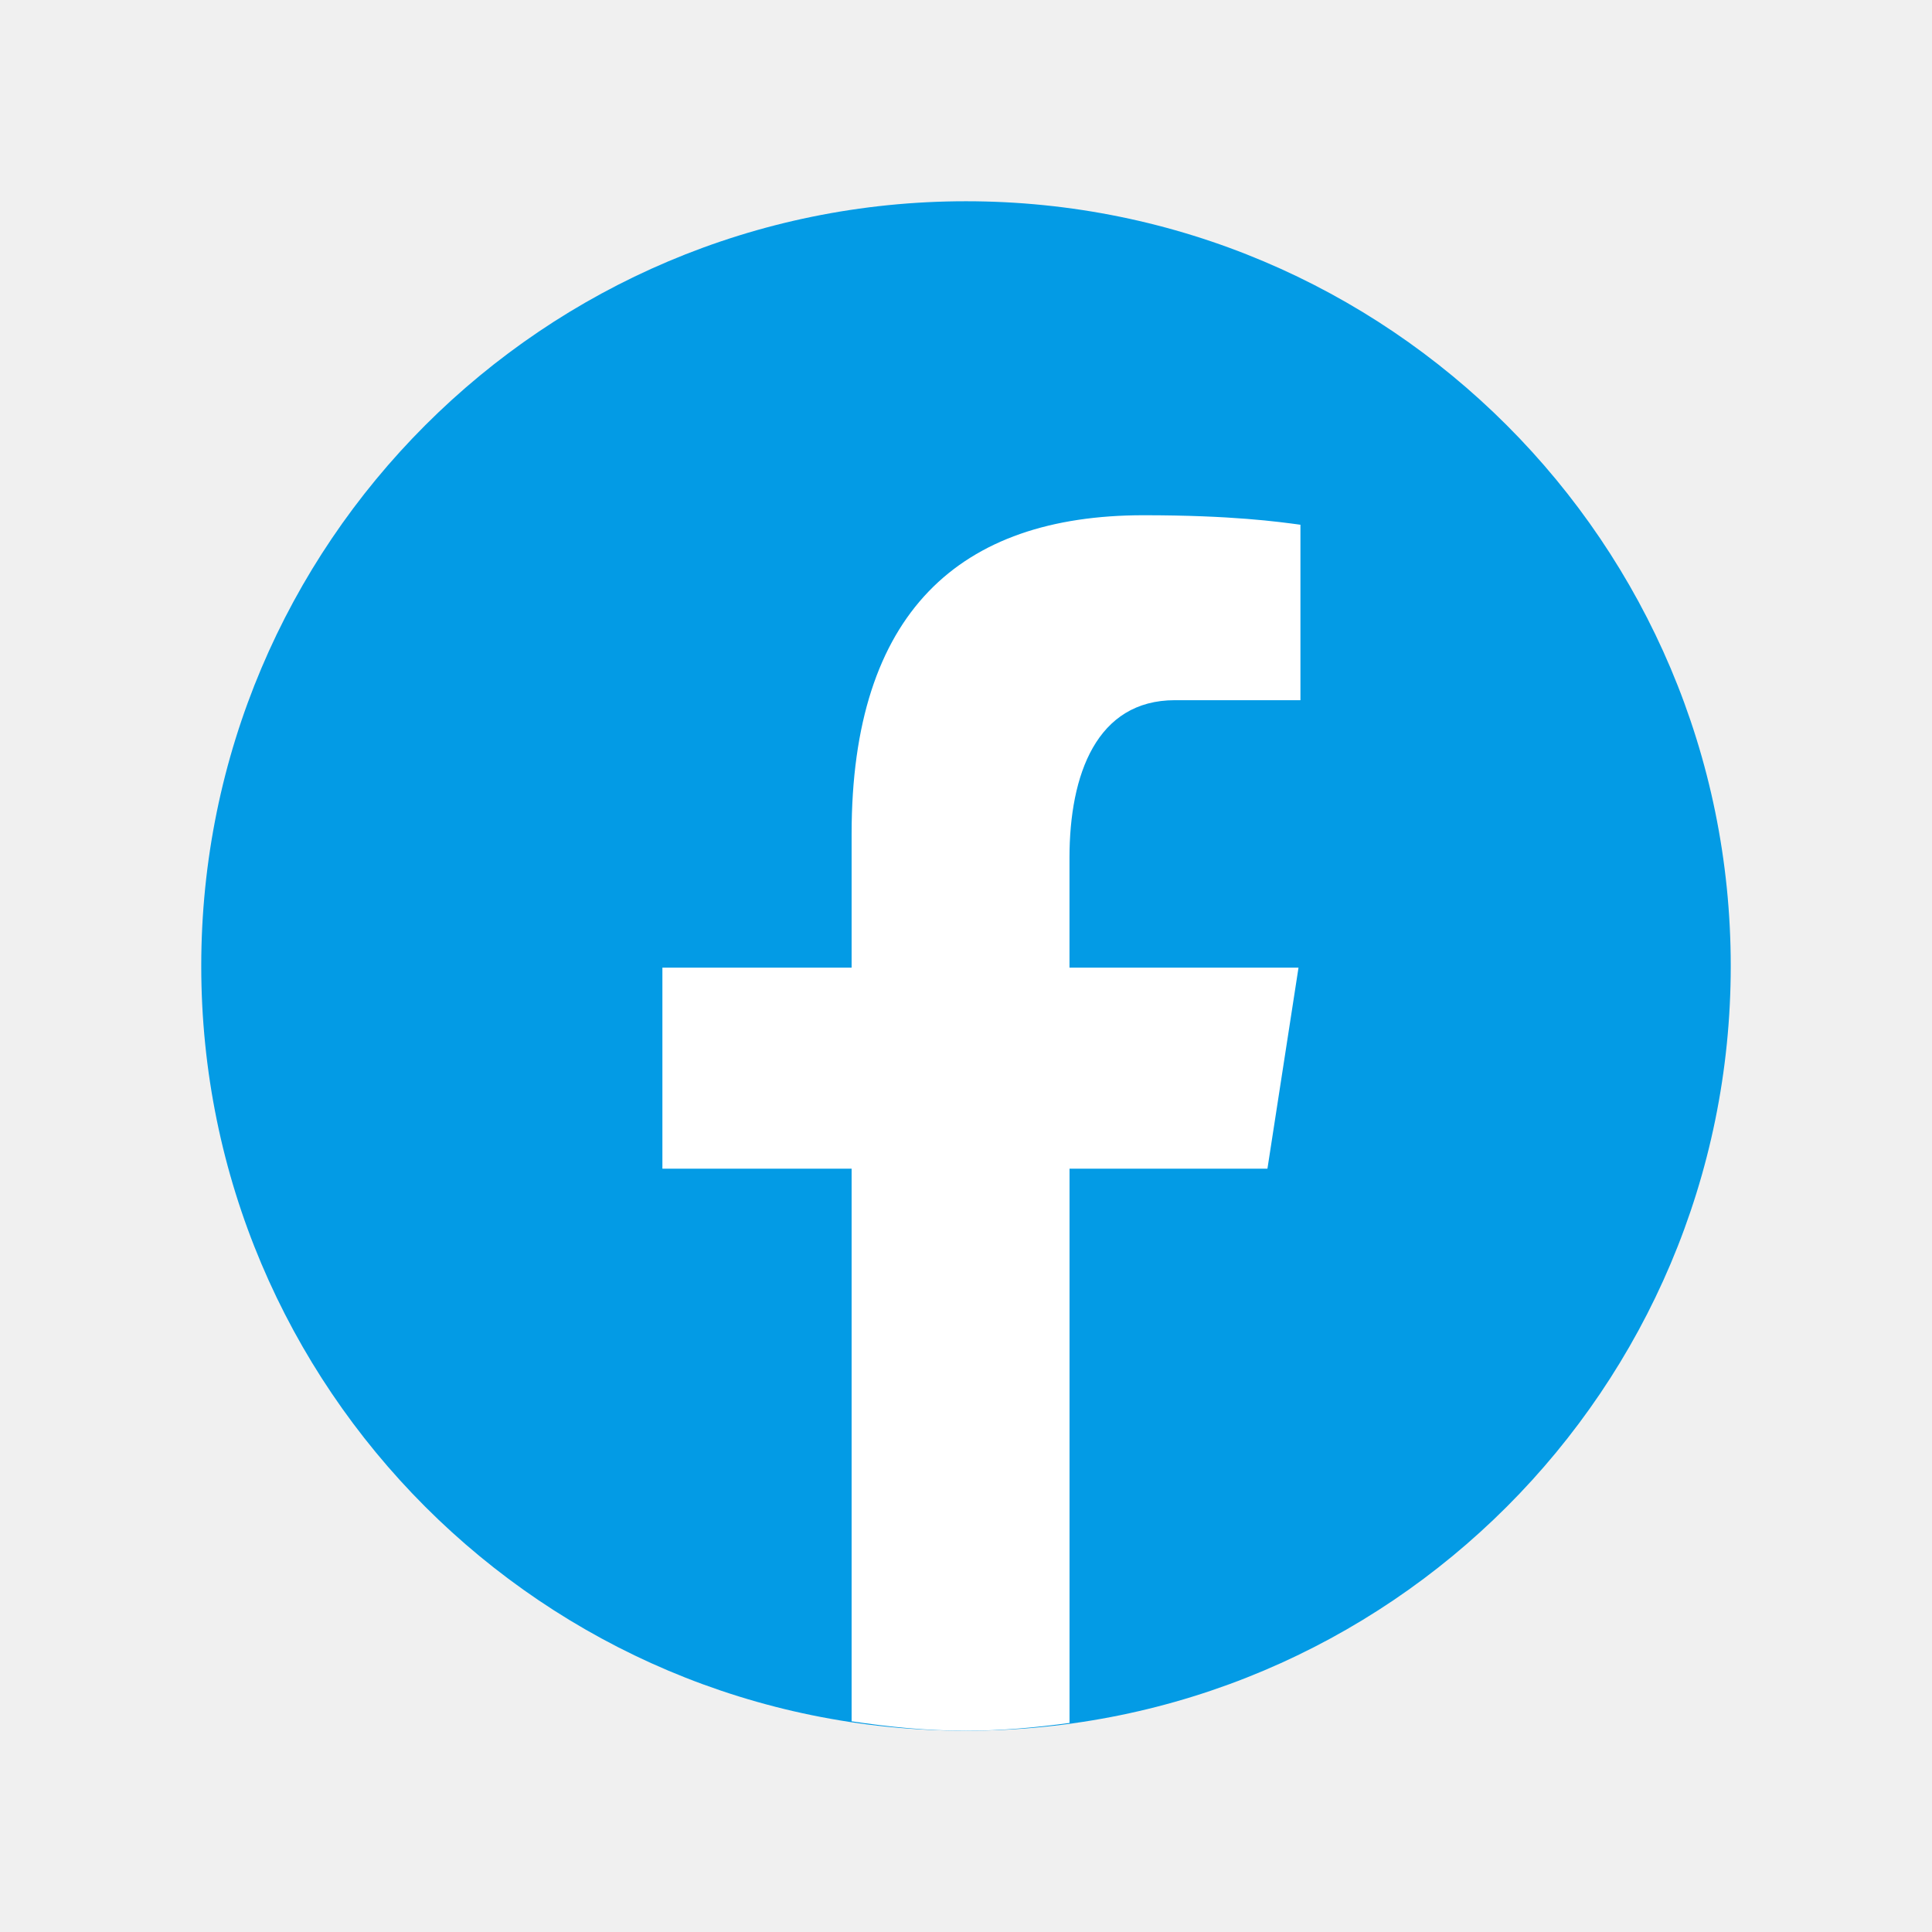
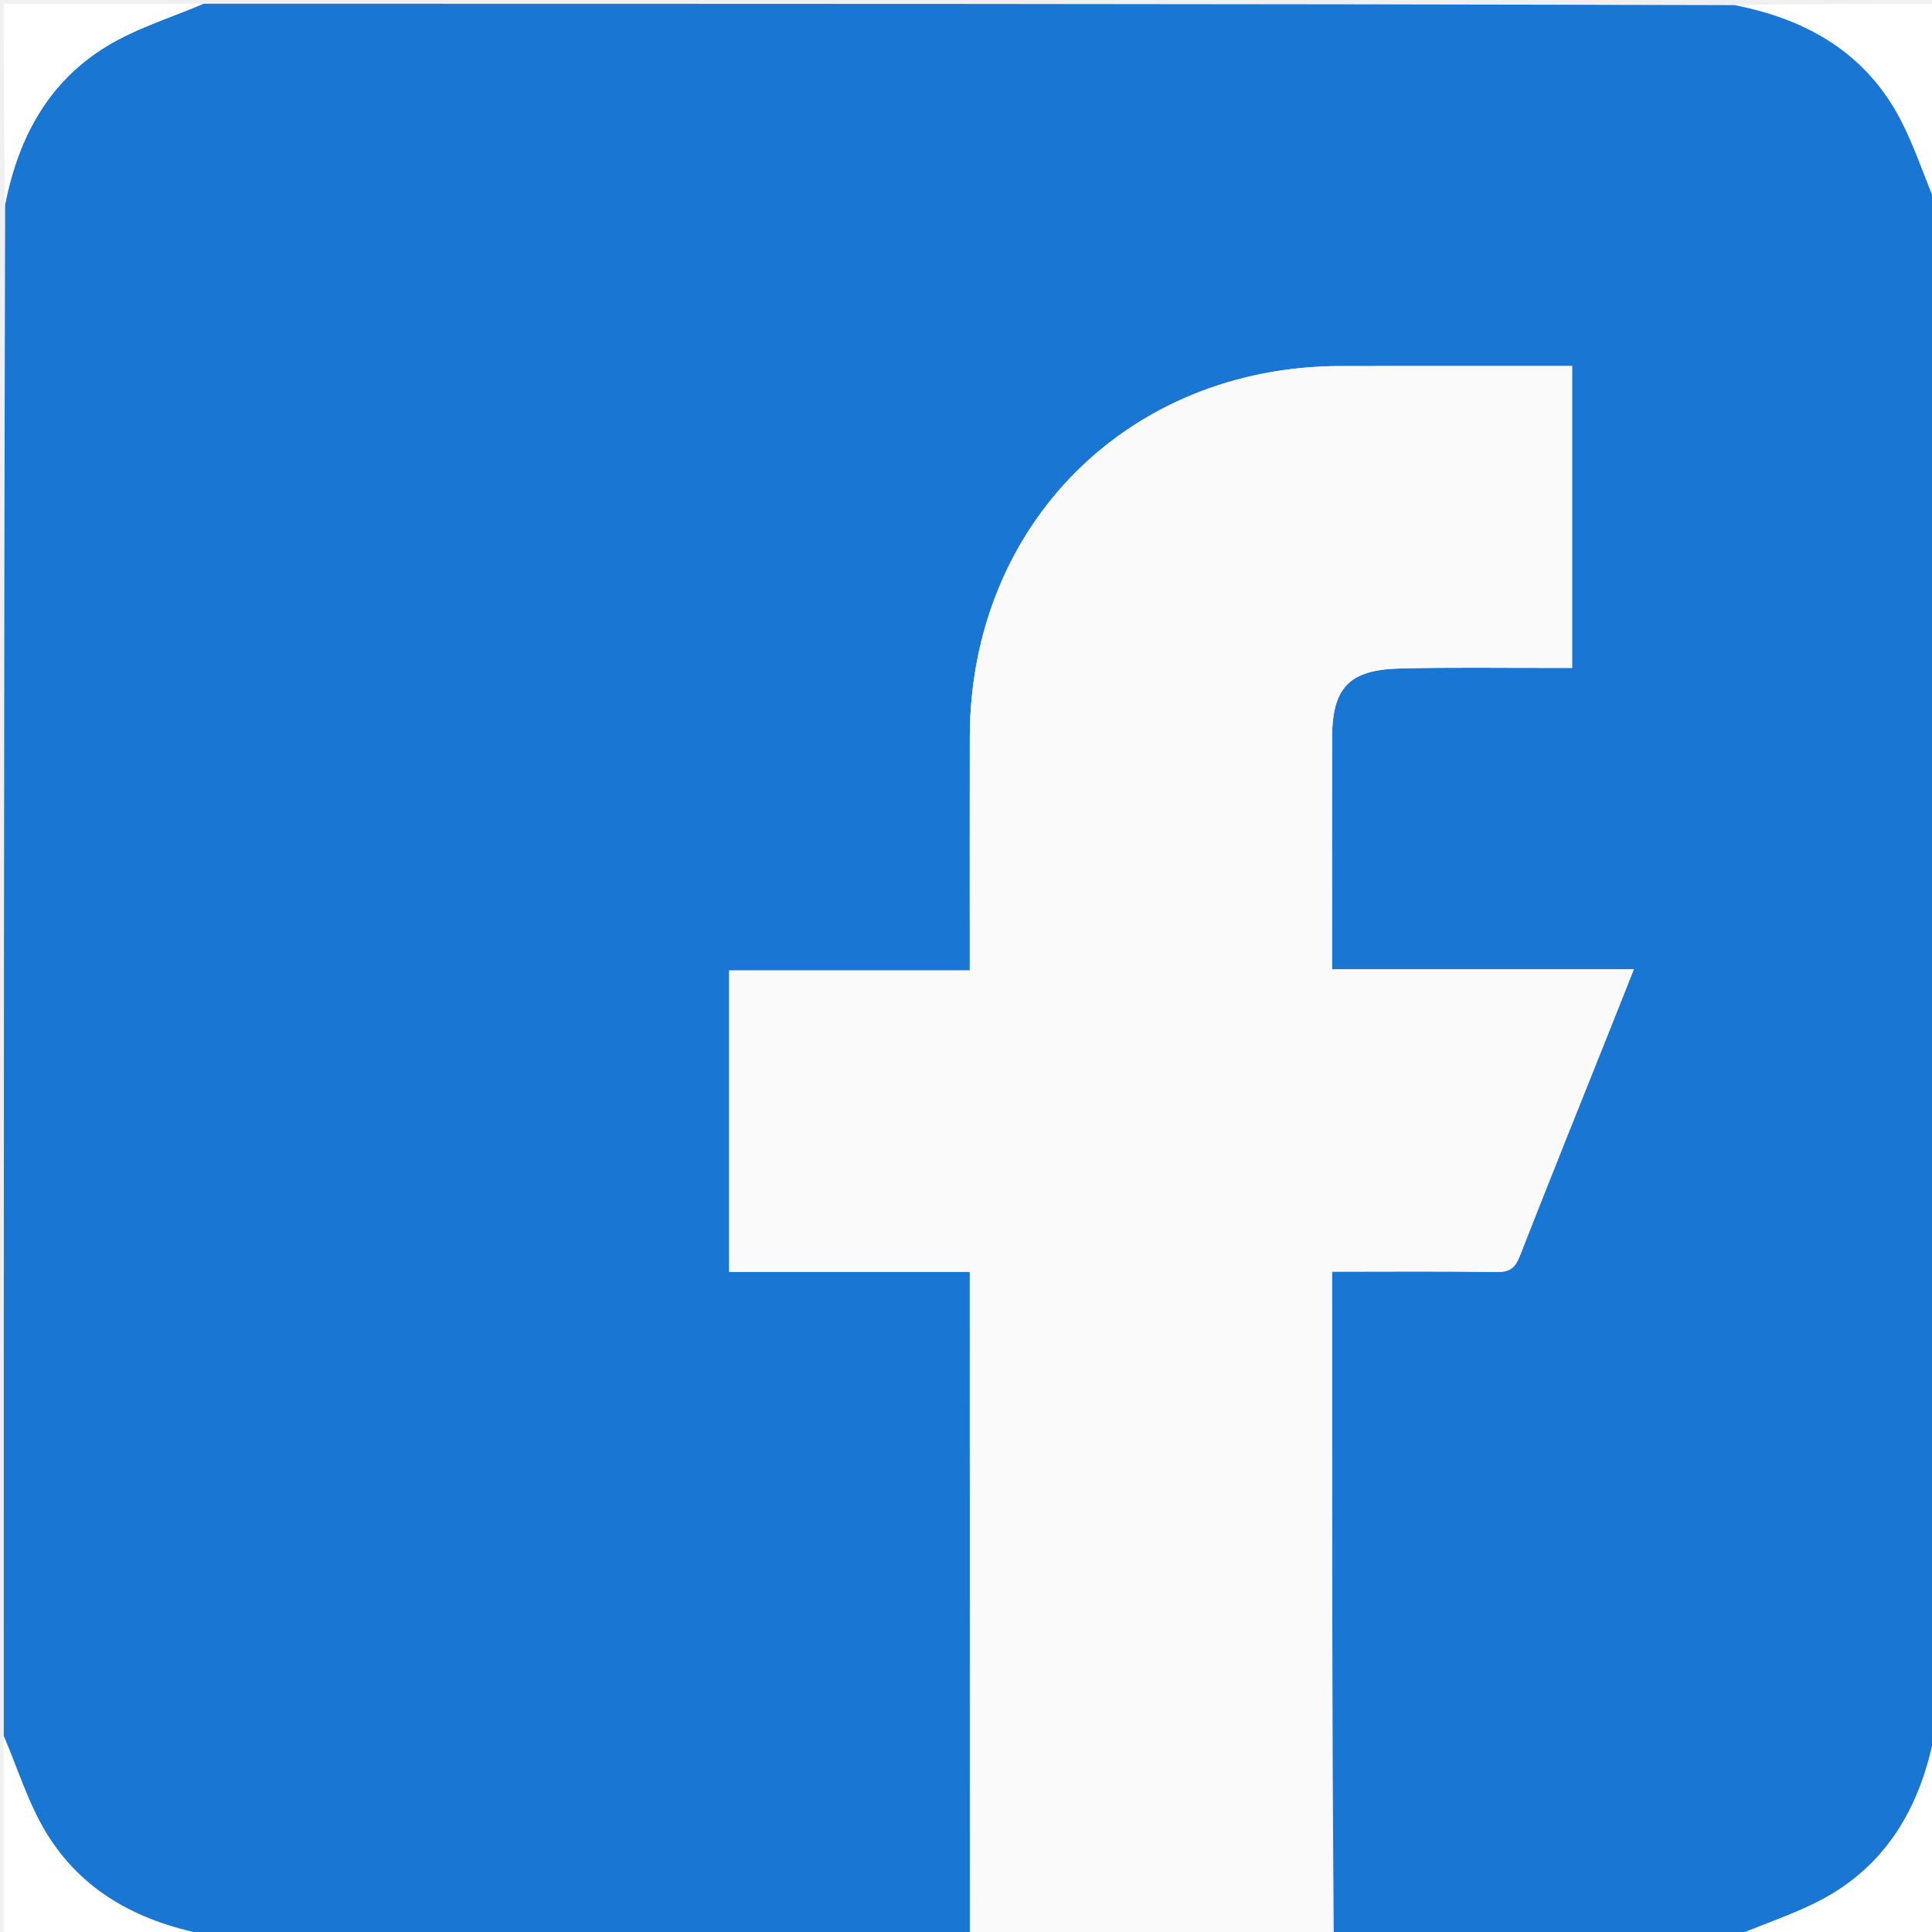
- <svg xmlns="http://www.w3.org/2000/svg" viewBox="0 0 48 48" width="48px" height="48px">
-   <path fill="#039be5" d="M24 5A19 19 0 1 0 24 43A19 19 0 1 0 24 5Z" />
-   <path fill="#fff" d="M26.572,29.036h4.917l0.772-4.995h-5.69v-2.73c0-2.075,0.678-3.915,2.619-3.915h3.119v-4.359c-0.548-0.074-1.707-0.236-3.897-0.236c-4.573,0-7.254,2.415-7.254,7.917v3.323h-4.701v4.995h4.701v13.729C22.089,42.905,23.032,43,24,43c0.875,0,1.729-0.08,2.572-0.194V29.036z" />
+ <svg xmlns="http://www.w3.org/2000/svg" version="1.1" id="Layer_1" x="0px" y="0px" width="100%" viewBox="0 0 512 512" enable-background="new 0 0 512 512" xml:space="preserve">
+   <path fill="#1976D2" opacity="1" stroke="none" d=" M257,513   C189.645,513 122.29,513 54.301,512.637   C36.134,509.076 21.449,500.965 12.13,485.534   C7.372,477.656 4.645,468.551 1,460   C1,324.979 1,189.957 1.363,54.301   C4.924,36.134 13.035,21.449 28.466,12.13   C36.344,7.372 45.449,4.645 54,1   C189.021,1 324.043,1 459.699,1.363   C477.866,4.924 492.551,13.035 501.87,28.466   C506.628,36.344 509.355,45.449 513,54   C513,189.021 513,324.043 512.637,459.699   C509.076,477.866 500.965,492.551 485.534,501.87   C477.656,506.628 468.551,509.355 460,513   C424.645,513 389.29,513 353.468,512.531   C353,453.805 353,395.546 353,337   C367.978,337 382.291,336.867 396.599,337.097   C400.04,337.152 401.525,336.021 402.74,332.917   C410.745,312.471 418.951,292.104 427.087,271.71   C428.981,266.964 430.859,262.212 432.971,256.893   C405.999,256.893 379.728,256.893 353,256.893   C353,255.053 353,253.597 353,252.141   C353,233.308 352.979,214.475 353.008,195.642   C353.028,182.311 357.436,177.511 370.896,177.158   C384.387,176.805 397.893,177.029 411.392,177.001   C413.158,176.997 414.924,177 416.622,177   C416.622,149.973 416.622,123.586 416.622,97   C395.922,97 375.599,96.972 355.276,97.005   C299.045,97.099 257.093,139.078 257.005,195.336   C256.975,214.003 257,232.669 257,251.335   C257,253.107 257,254.878 257,257.178   C235.348,257.178 214.289,257.178 193.24,257.178   C193.24,283.986 193.24,310.255 193.24,337.061   C214.532,337.061 235.591,337.061 257,337.061   C257,396.065 257,454.533 257,513  z" />
+   <path fill="#FAFAFA" opacity="1" stroke="none" d=" M257.469,513   C257,454.533 257,396.065 257,337.061   C235.591,337.061 214.532,337.061 193.24,337.061   C193.24,310.255 193.24,283.986 193.24,257.178   C214.289,257.178 235.348,257.178 257,257.178   C257,254.878 257,253.107 257,251.335   C257,232.669 256.975,214.003 257.005,195.336   C257.093,139.078 299.045,97.099 355.276,97.005   C375.599,96.972 395.922,97 416.622,97   C416.622,123.586 416.622,149.973 416.622,177   C414.924,177 413.158,176.997 411.392,177.001   C397.893,177.029 384.387,176.805 370.896,177.158   C357.436,177.511 353.028,182.311 353.008,195.642   C352.979,214.475 353,233.308 353,252.141   C353,253.597 353,255.053 353,256.893   C379.728,256.893 405.999,256.893 432.971,256.893   C430.859,262.212 428.981,266.964 427.087,271.71   C418.951,292.104 410.745,312.471 402.74,332.917   C401.525,336.021 400.04,337.152 396.599,337.097   C382.291,336.867 367.978,337 353,337   C353,395.546 353,453.805 353,512.531   C321.312,513 289.625,513 257.469,513  z" />
+   <path fill="#FFFFFF" opacity="1" stroke="none" d=" M53.531,1   C45.449,4.645 36.344,7.372 28.466,12.13   C13.035,21.449 4.924,36.134 1.363,53.833   C1,36.407 1,18.813 1,1   C18.354,1 35.708,1 53.531,1  z" />
+   <path fill="#FFFFFF" opacity="1" stroke="none" d=" M513,53.531   C509.355,45.449 506.628,36.344 501.87,28.466   C492.551,13.035 477.866,4.924 460.167,1.363   C477.593,1 495.187,1 513,1   C513,18.354 513,35.708 513,53.531  z" />
+   <path fill="#FFFFFF" opacity="1" stroke="none" d=" M1,460.469   C4.645,468.551 7.372,477.656 12.13,485.534   C21.449,500.965 36.134,509.076 53.833,512.637   C36.407,513 18.813,513 1,513   C1,495.646 1,478.292 1,460.469  z" />
+   <path fill="#FFFFFF" opacity="1" stroke="none" d=" M460.469,513   C468.551,509.355 477.656,506.628 485.534,501.87   C500.965,492.551 509.076,477.866 512.637,460.167   C513,477.593 513,495.187 513,513   C495.646,513 478.292,513 460.469,513  z" />
</svg>
